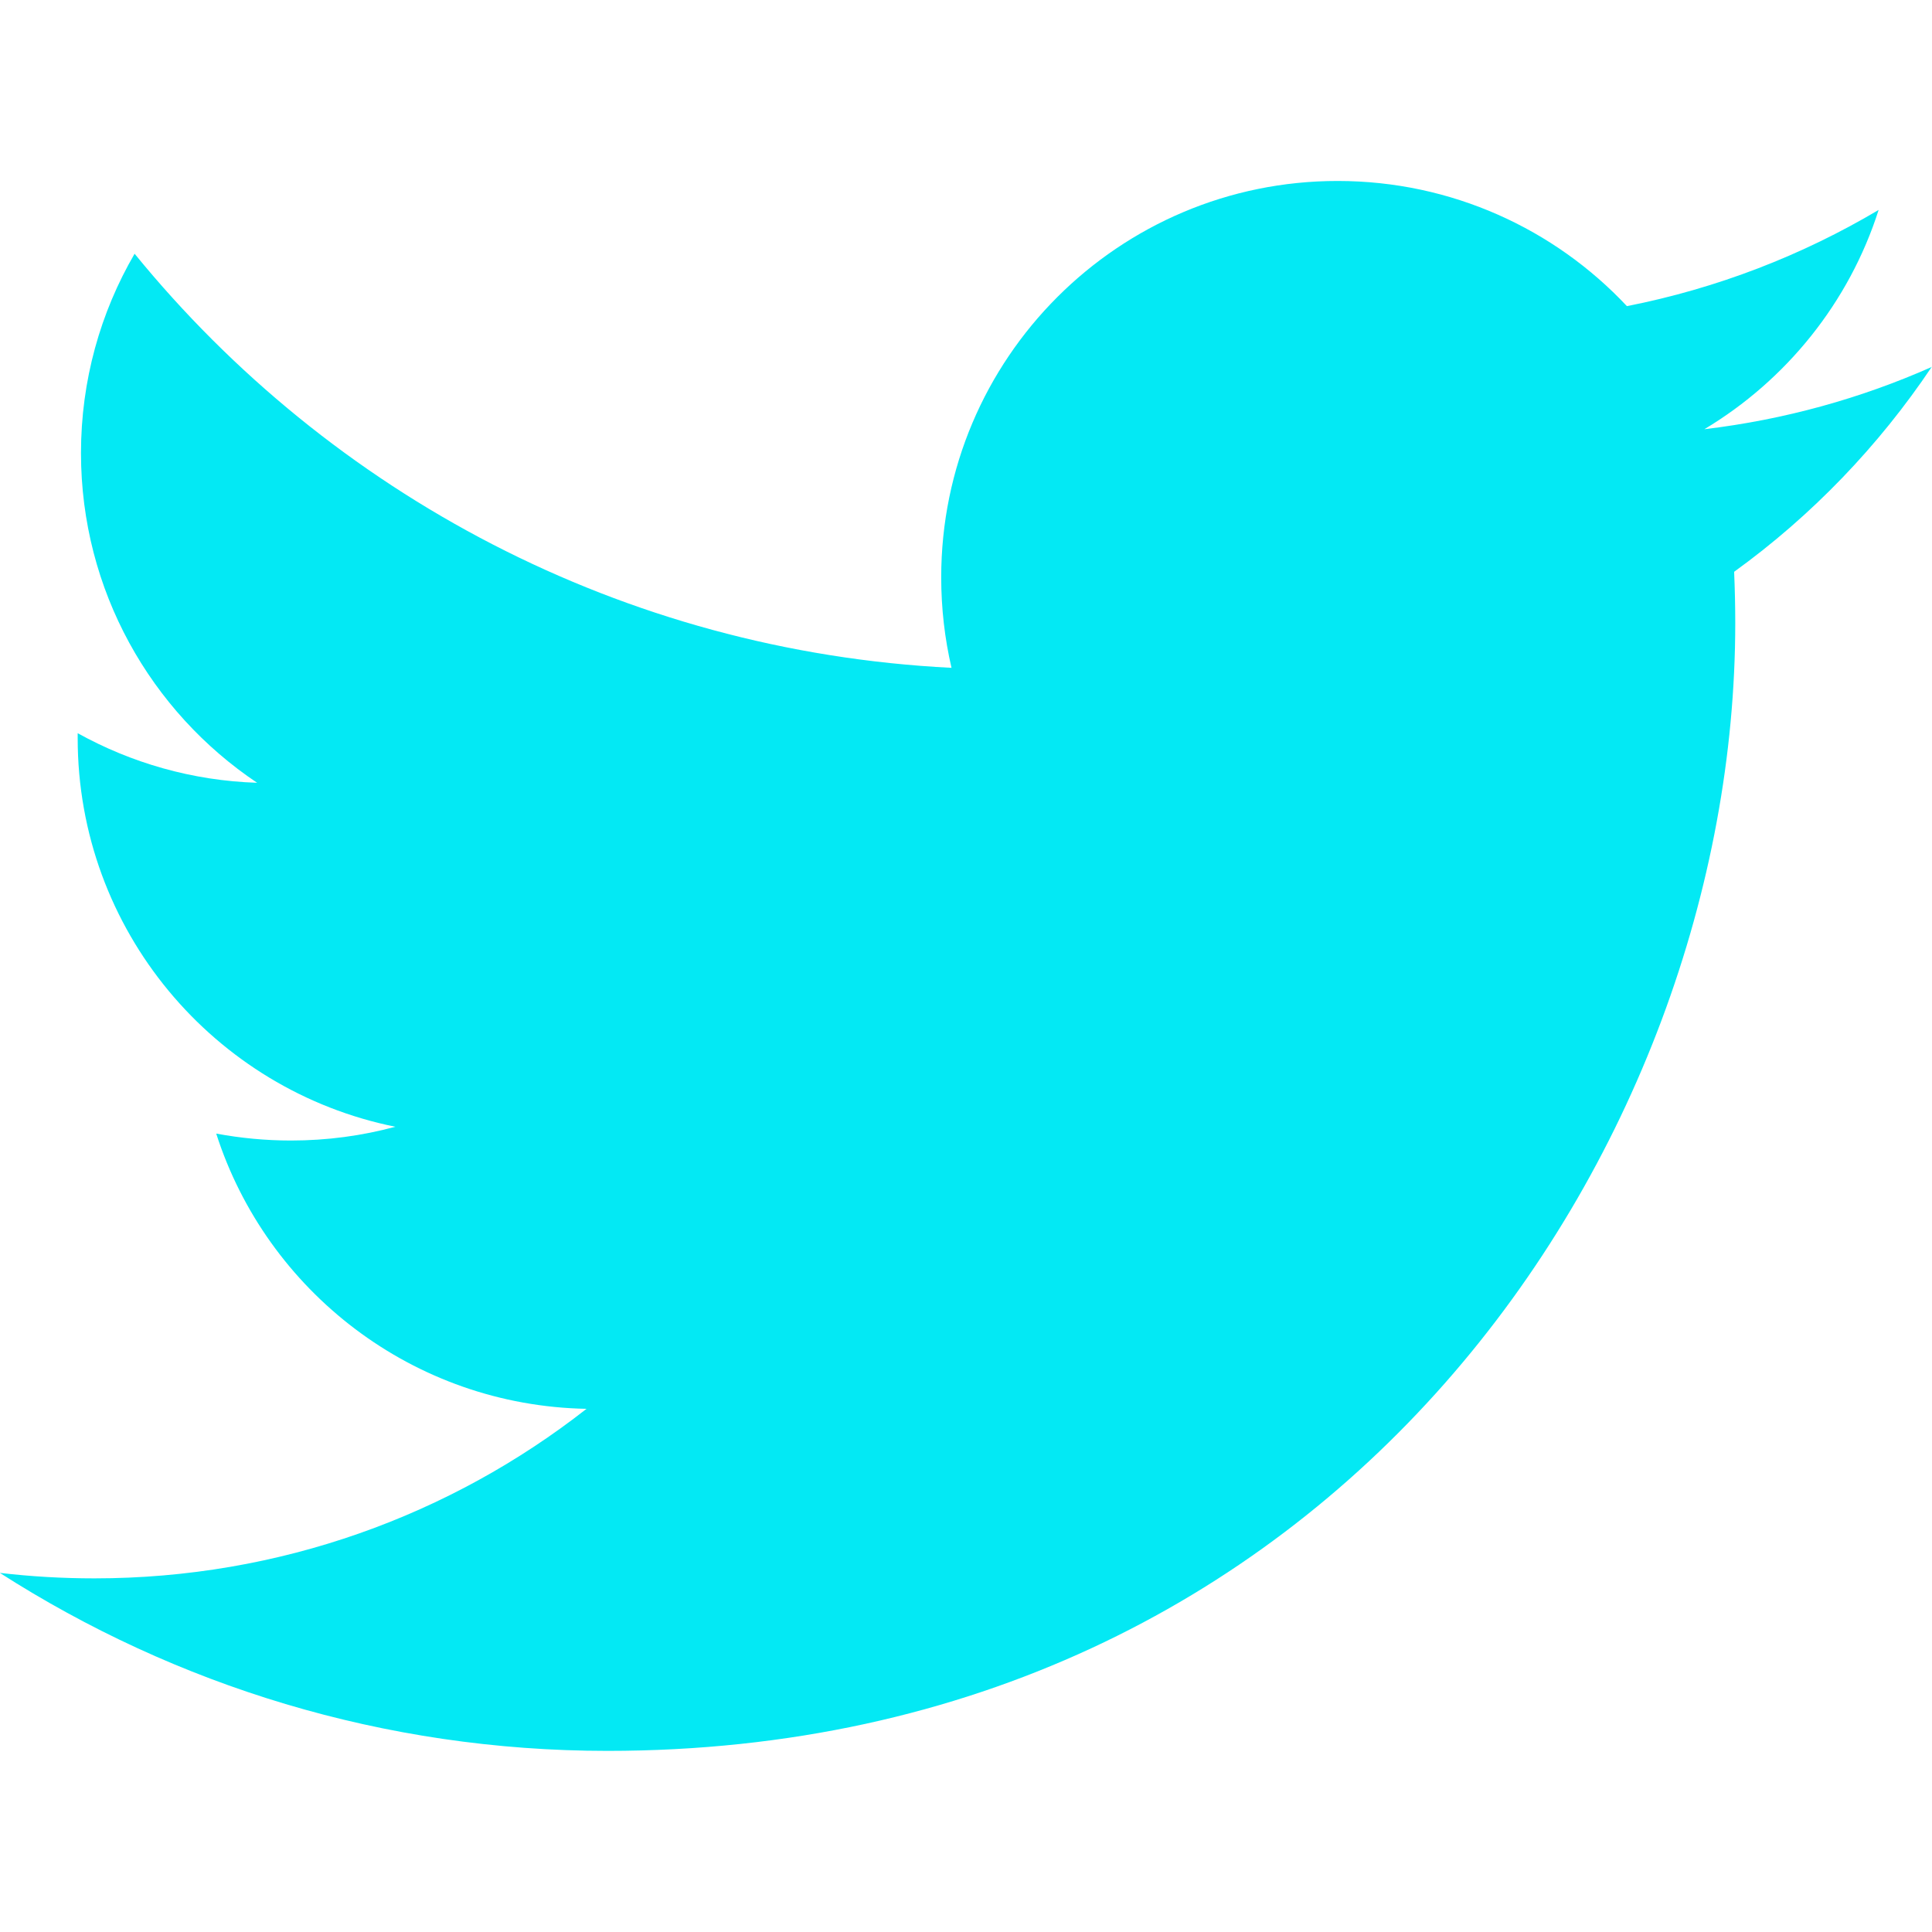
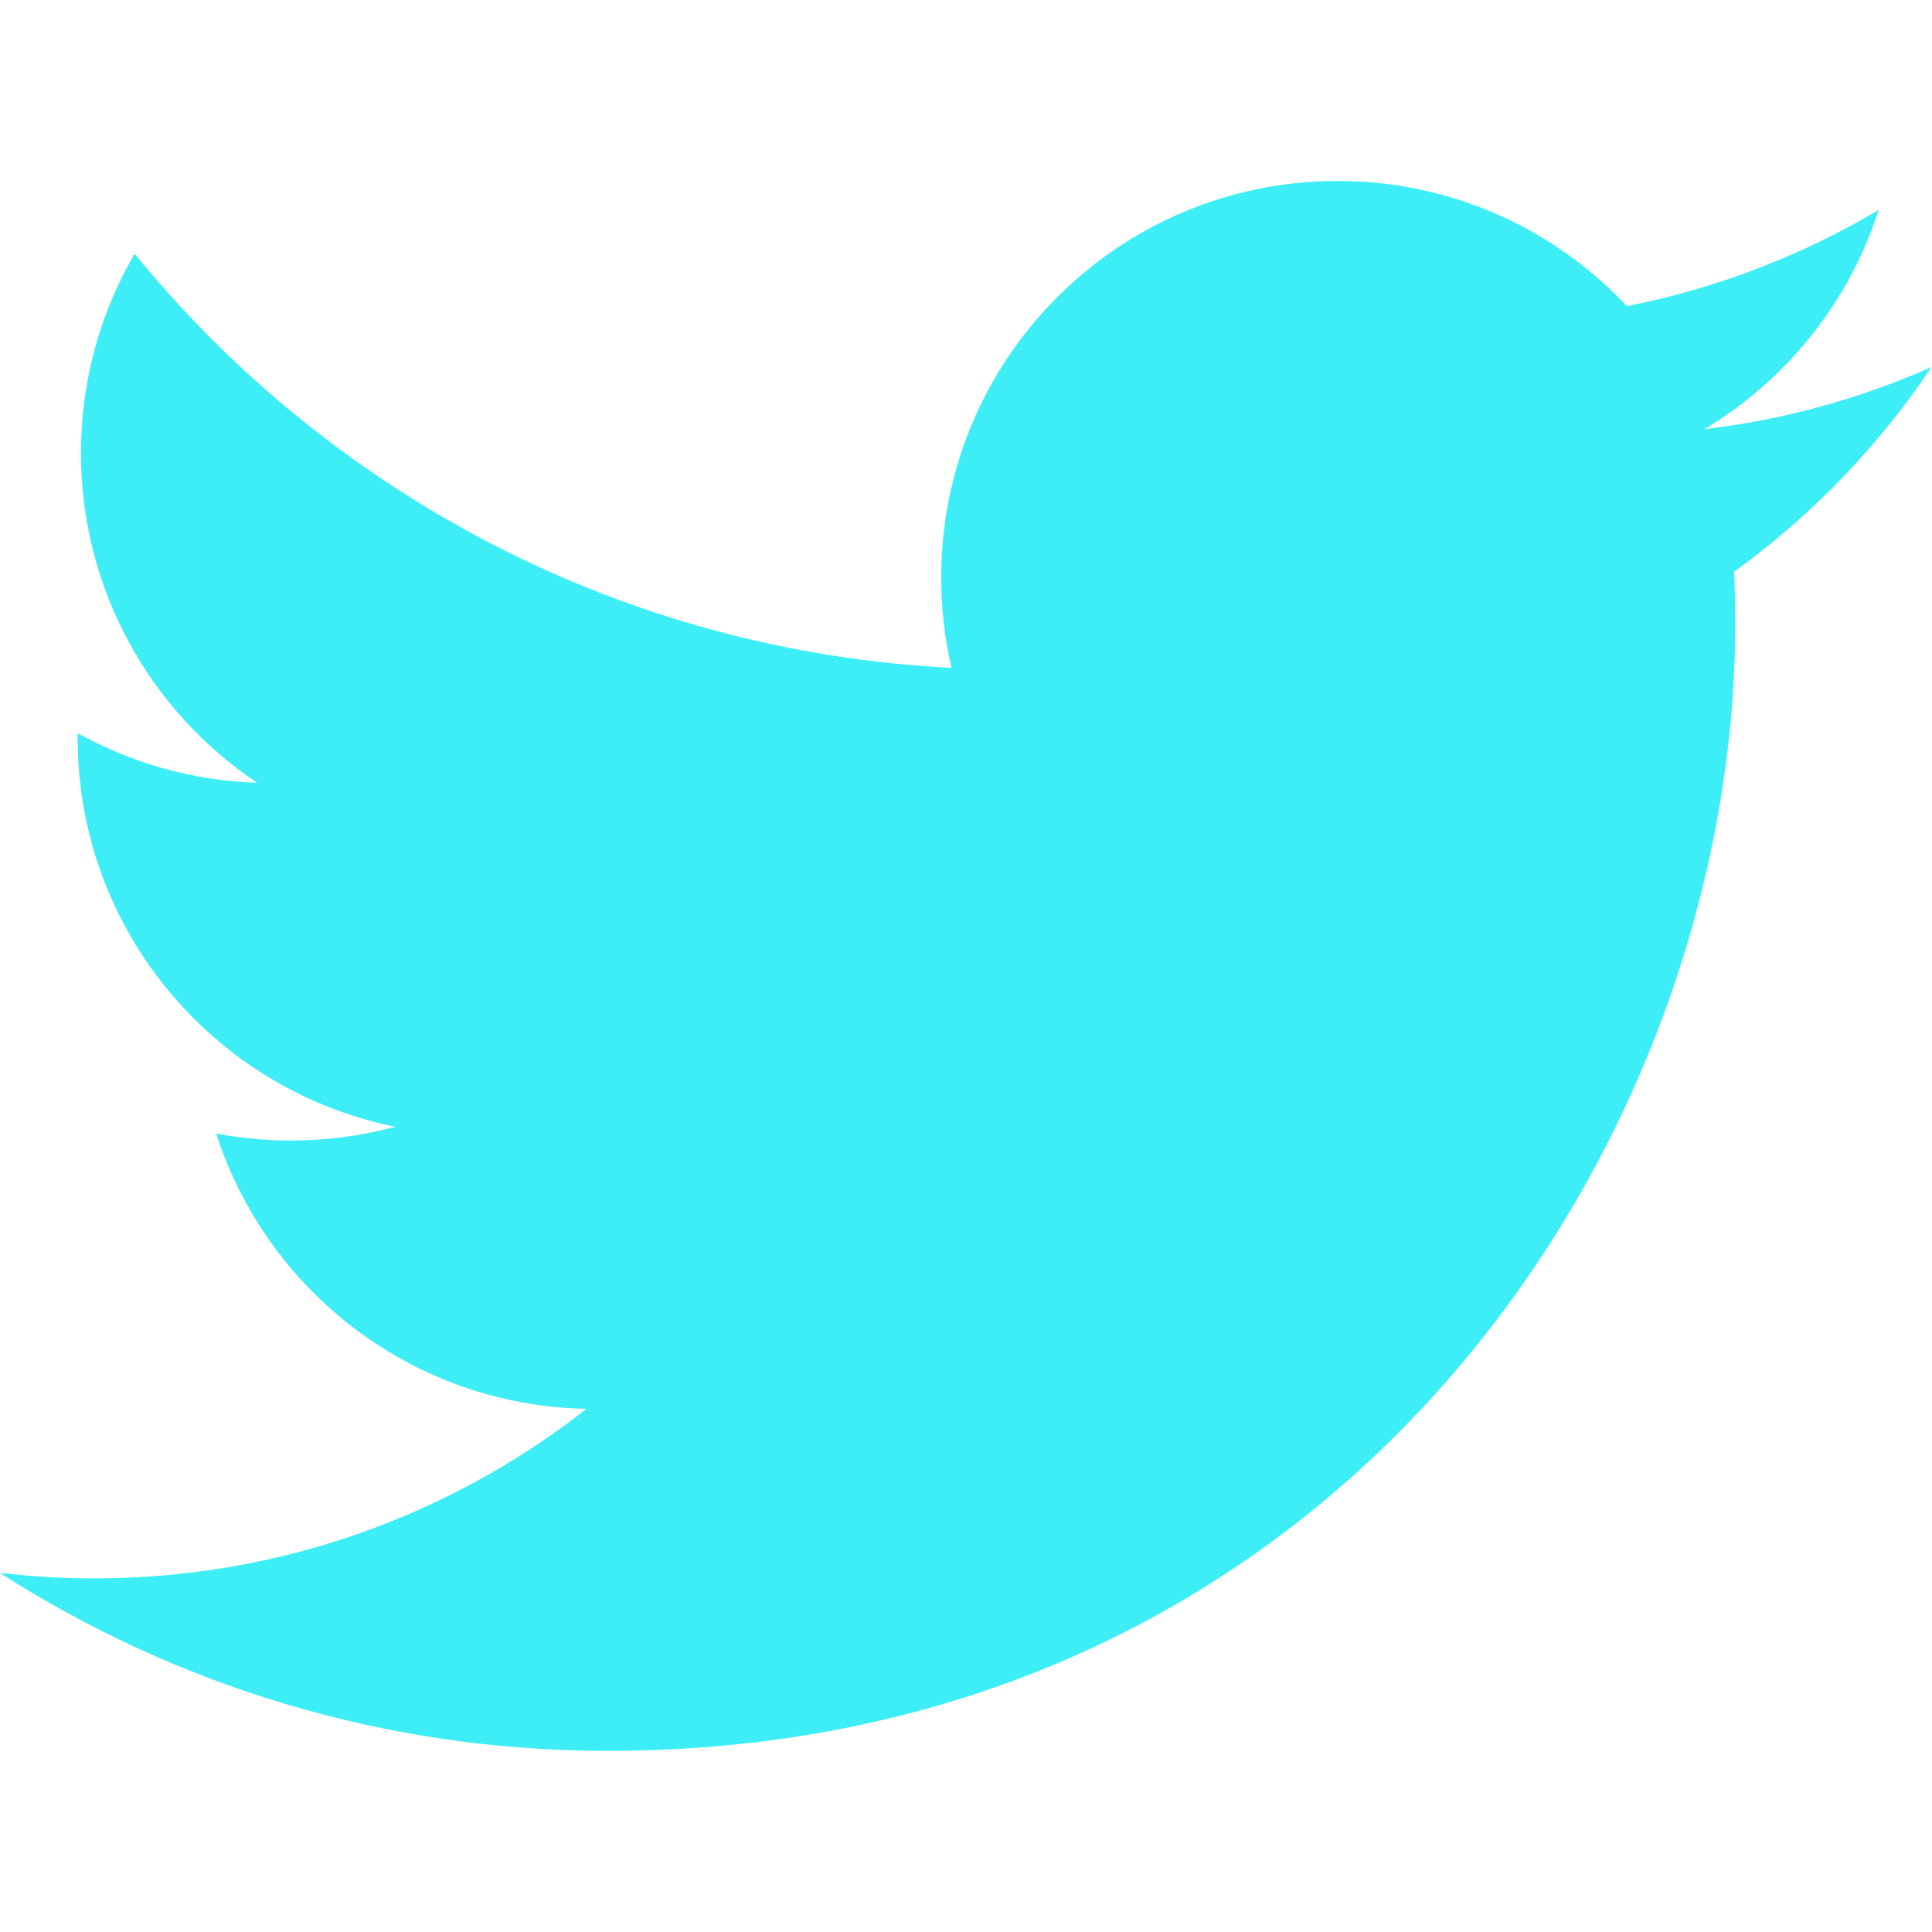
- <svg xmlns="http://www.w3.org/2000/svg" width="24" height="24" viewBox="0 0 24 24" fill="#03e9f4">
+ <svg xmlns="http://www.w3.org/2000/svg" width="24" height="24" viewBox="0 0 24 24" fill="#03e8f4c4">
  <path d="M24 4.557c-.883.392-1.832.656-2.828.775 1.017-.609 1.798-1.574 2.165-2.724-.951.564-2.005.974-3.127 1.195-.897-.957-2.178-1.555-3.594-1.555-2.719 0-4.924 2.205-4.924 4.924 0 .386.044.762.128 1.124-4.09-.205-7.719-2.165-10.148-5.144-.424.728-.666 1.574-.666 2.476 0 1.708.87 3.213 2.188 4.096-.807-.026-1.566-.248-2.229-.616v.062c0 2.386 1.697 4.374 3.946 4.827-.413.112-.848.171-1.296.171-.317 0-.626-.03-.929-.086.627 1.956 2.445 3.379 4.6 3.419-1.685 1.32-3.809 2.106-6.114 2.106-.397 0-.788-.023-1.174-.068 2.179 1.396 4.768 2.211 7.548 2.211 9.056 0 14.01-7.504 14.01-14.01 0-.213-.005-.425-.014-.637.961-.694 1.796-1.562 2.457-2.549z" />
</svg>
